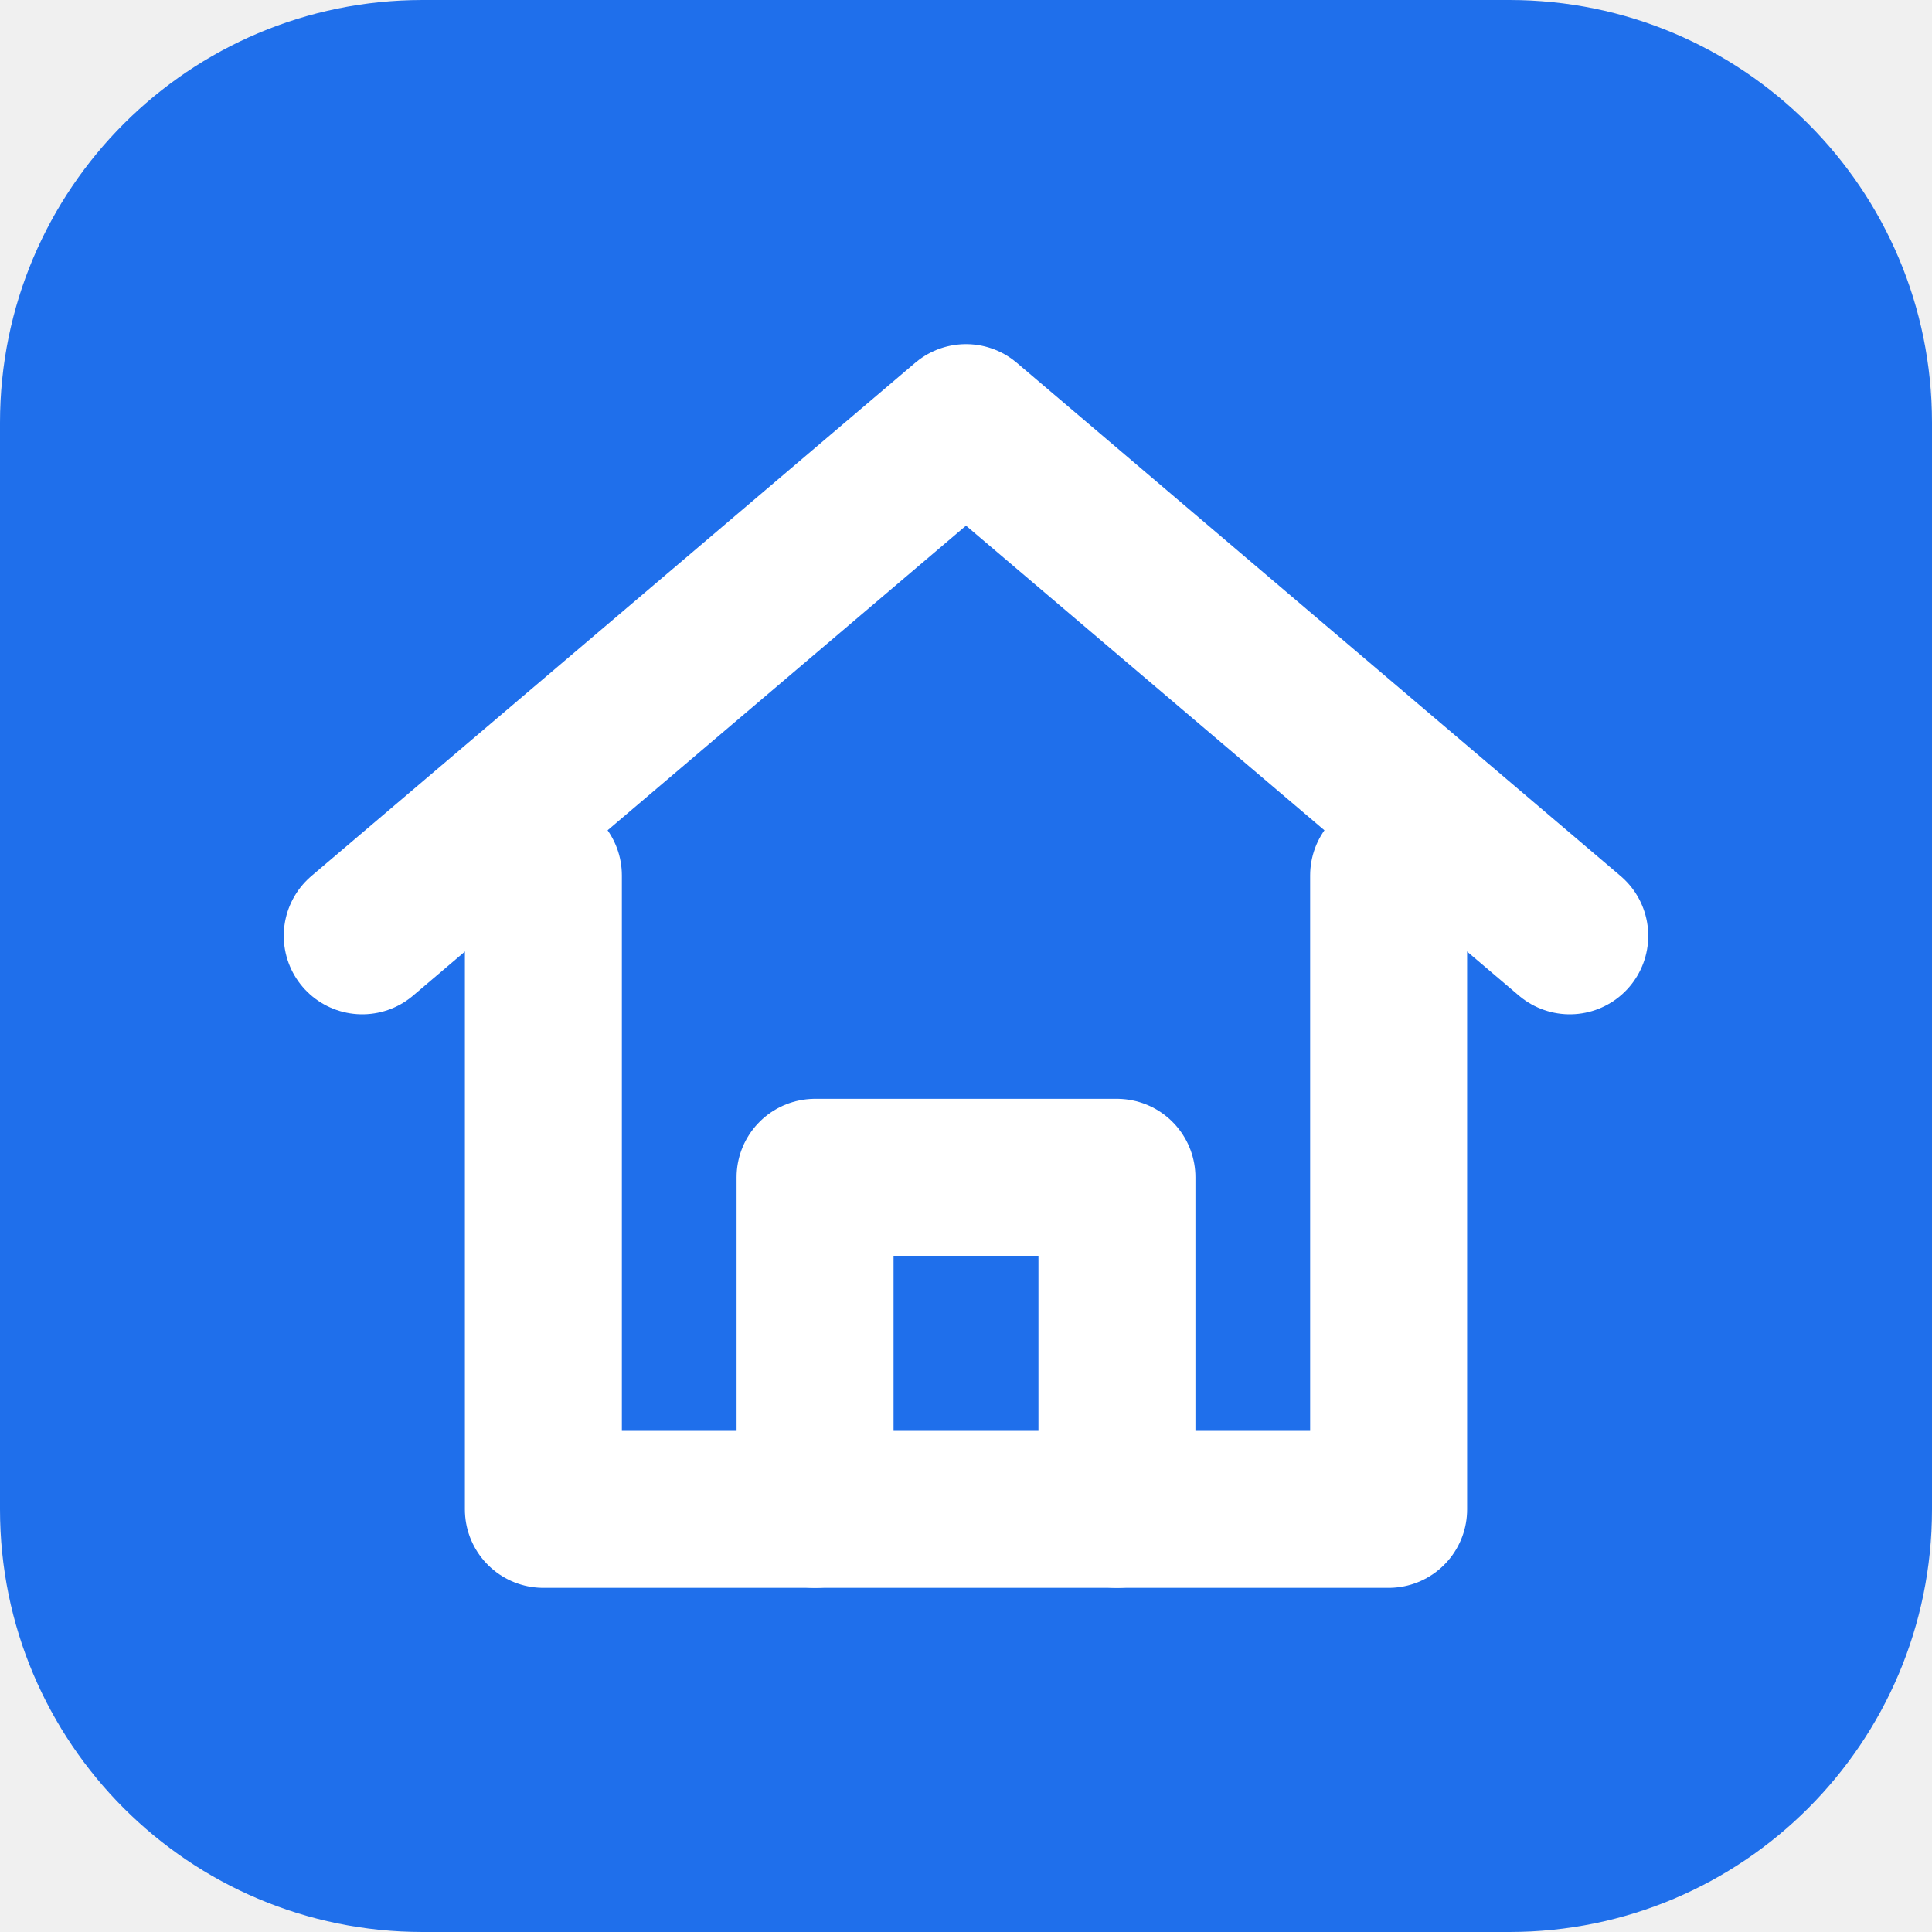
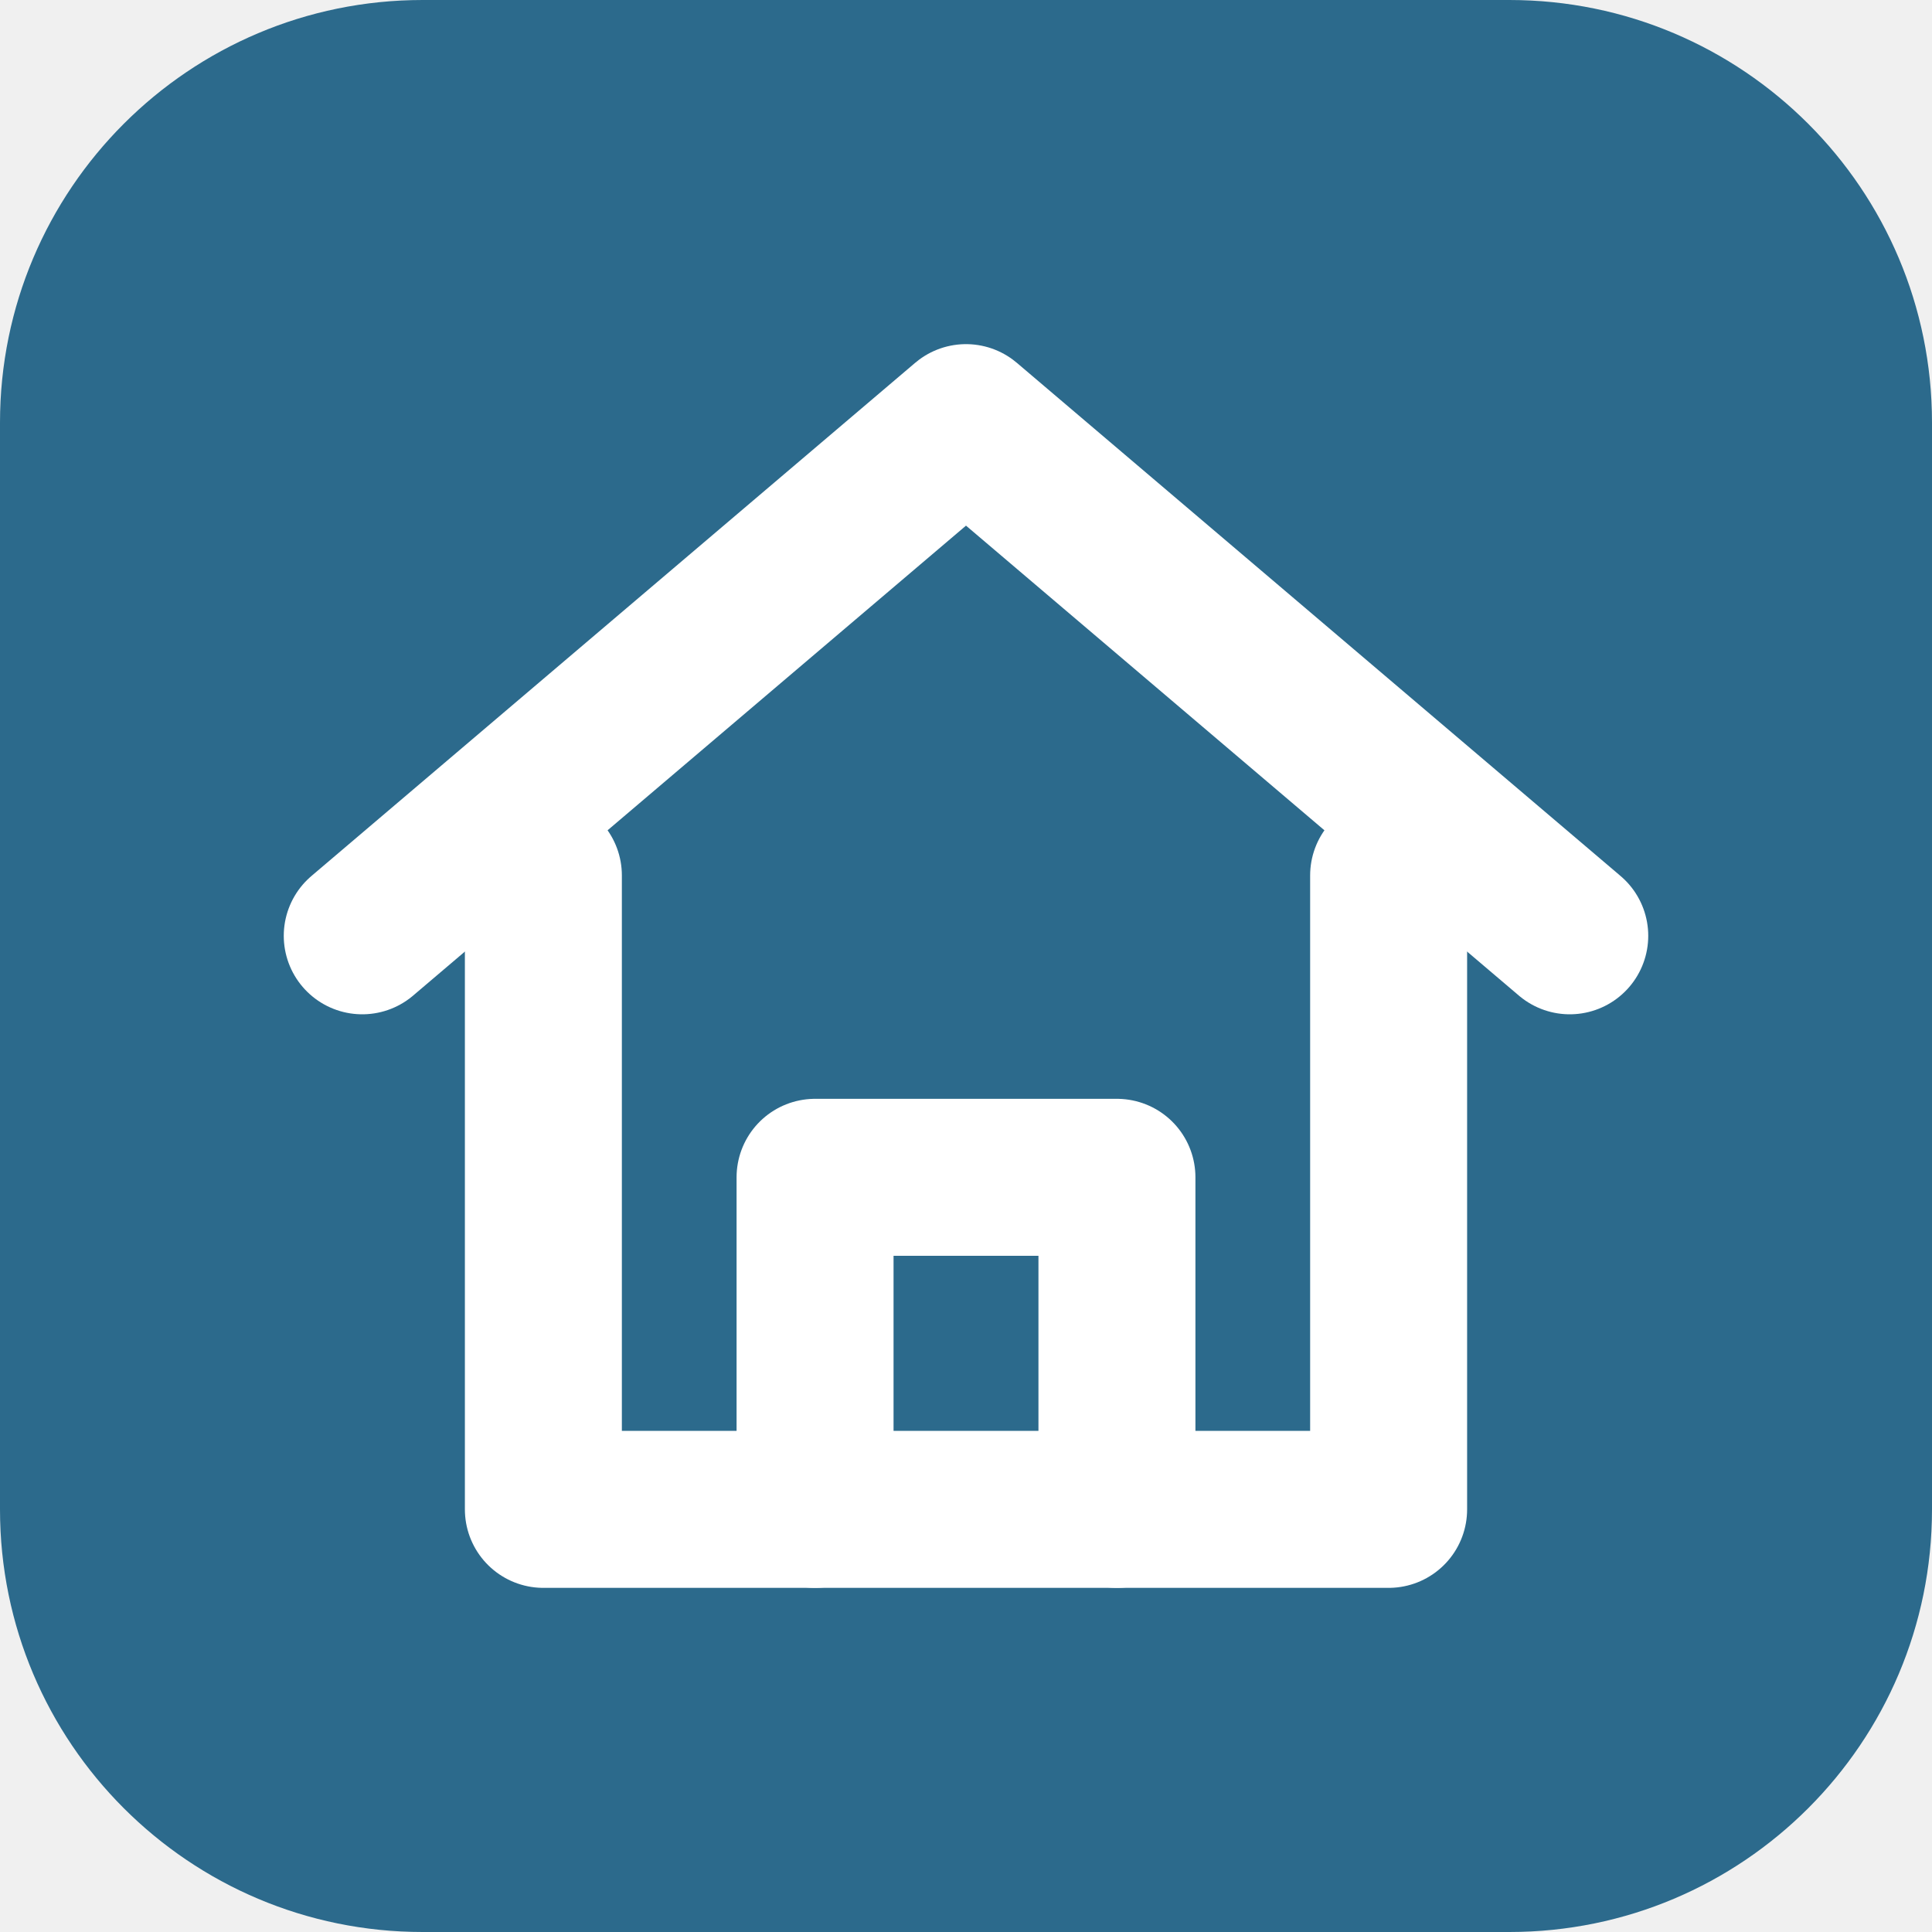
<svg xmlns="http://www.w3.org/2000/svg" viewBox="0 0 32 32">
-   <rect width="32" height="32" rx="7" fill="#1f6feb" />
+   <rect width="32" height="32" rx="7" fill="#2c6a8c" />
  <path d="M6 15.5 16 7l10 8.5" fill="none" stroke="#fff" stroke-width="2.6" stroke-linecap="round" stroke-linejoin="round" />
  <path d="M9 14.5V25h14V14.5" fill="none" stroke="#fff" stroke-width="2.6" stroke-linecap="round" stroke-linejoin="round" />
  <path d="M13.5 25v-5.5h5V25" fill="none" stroke="#fff" stroke-width="2.6" stroke-linecap="round" stroke-linejoin="round" />
</svg>
